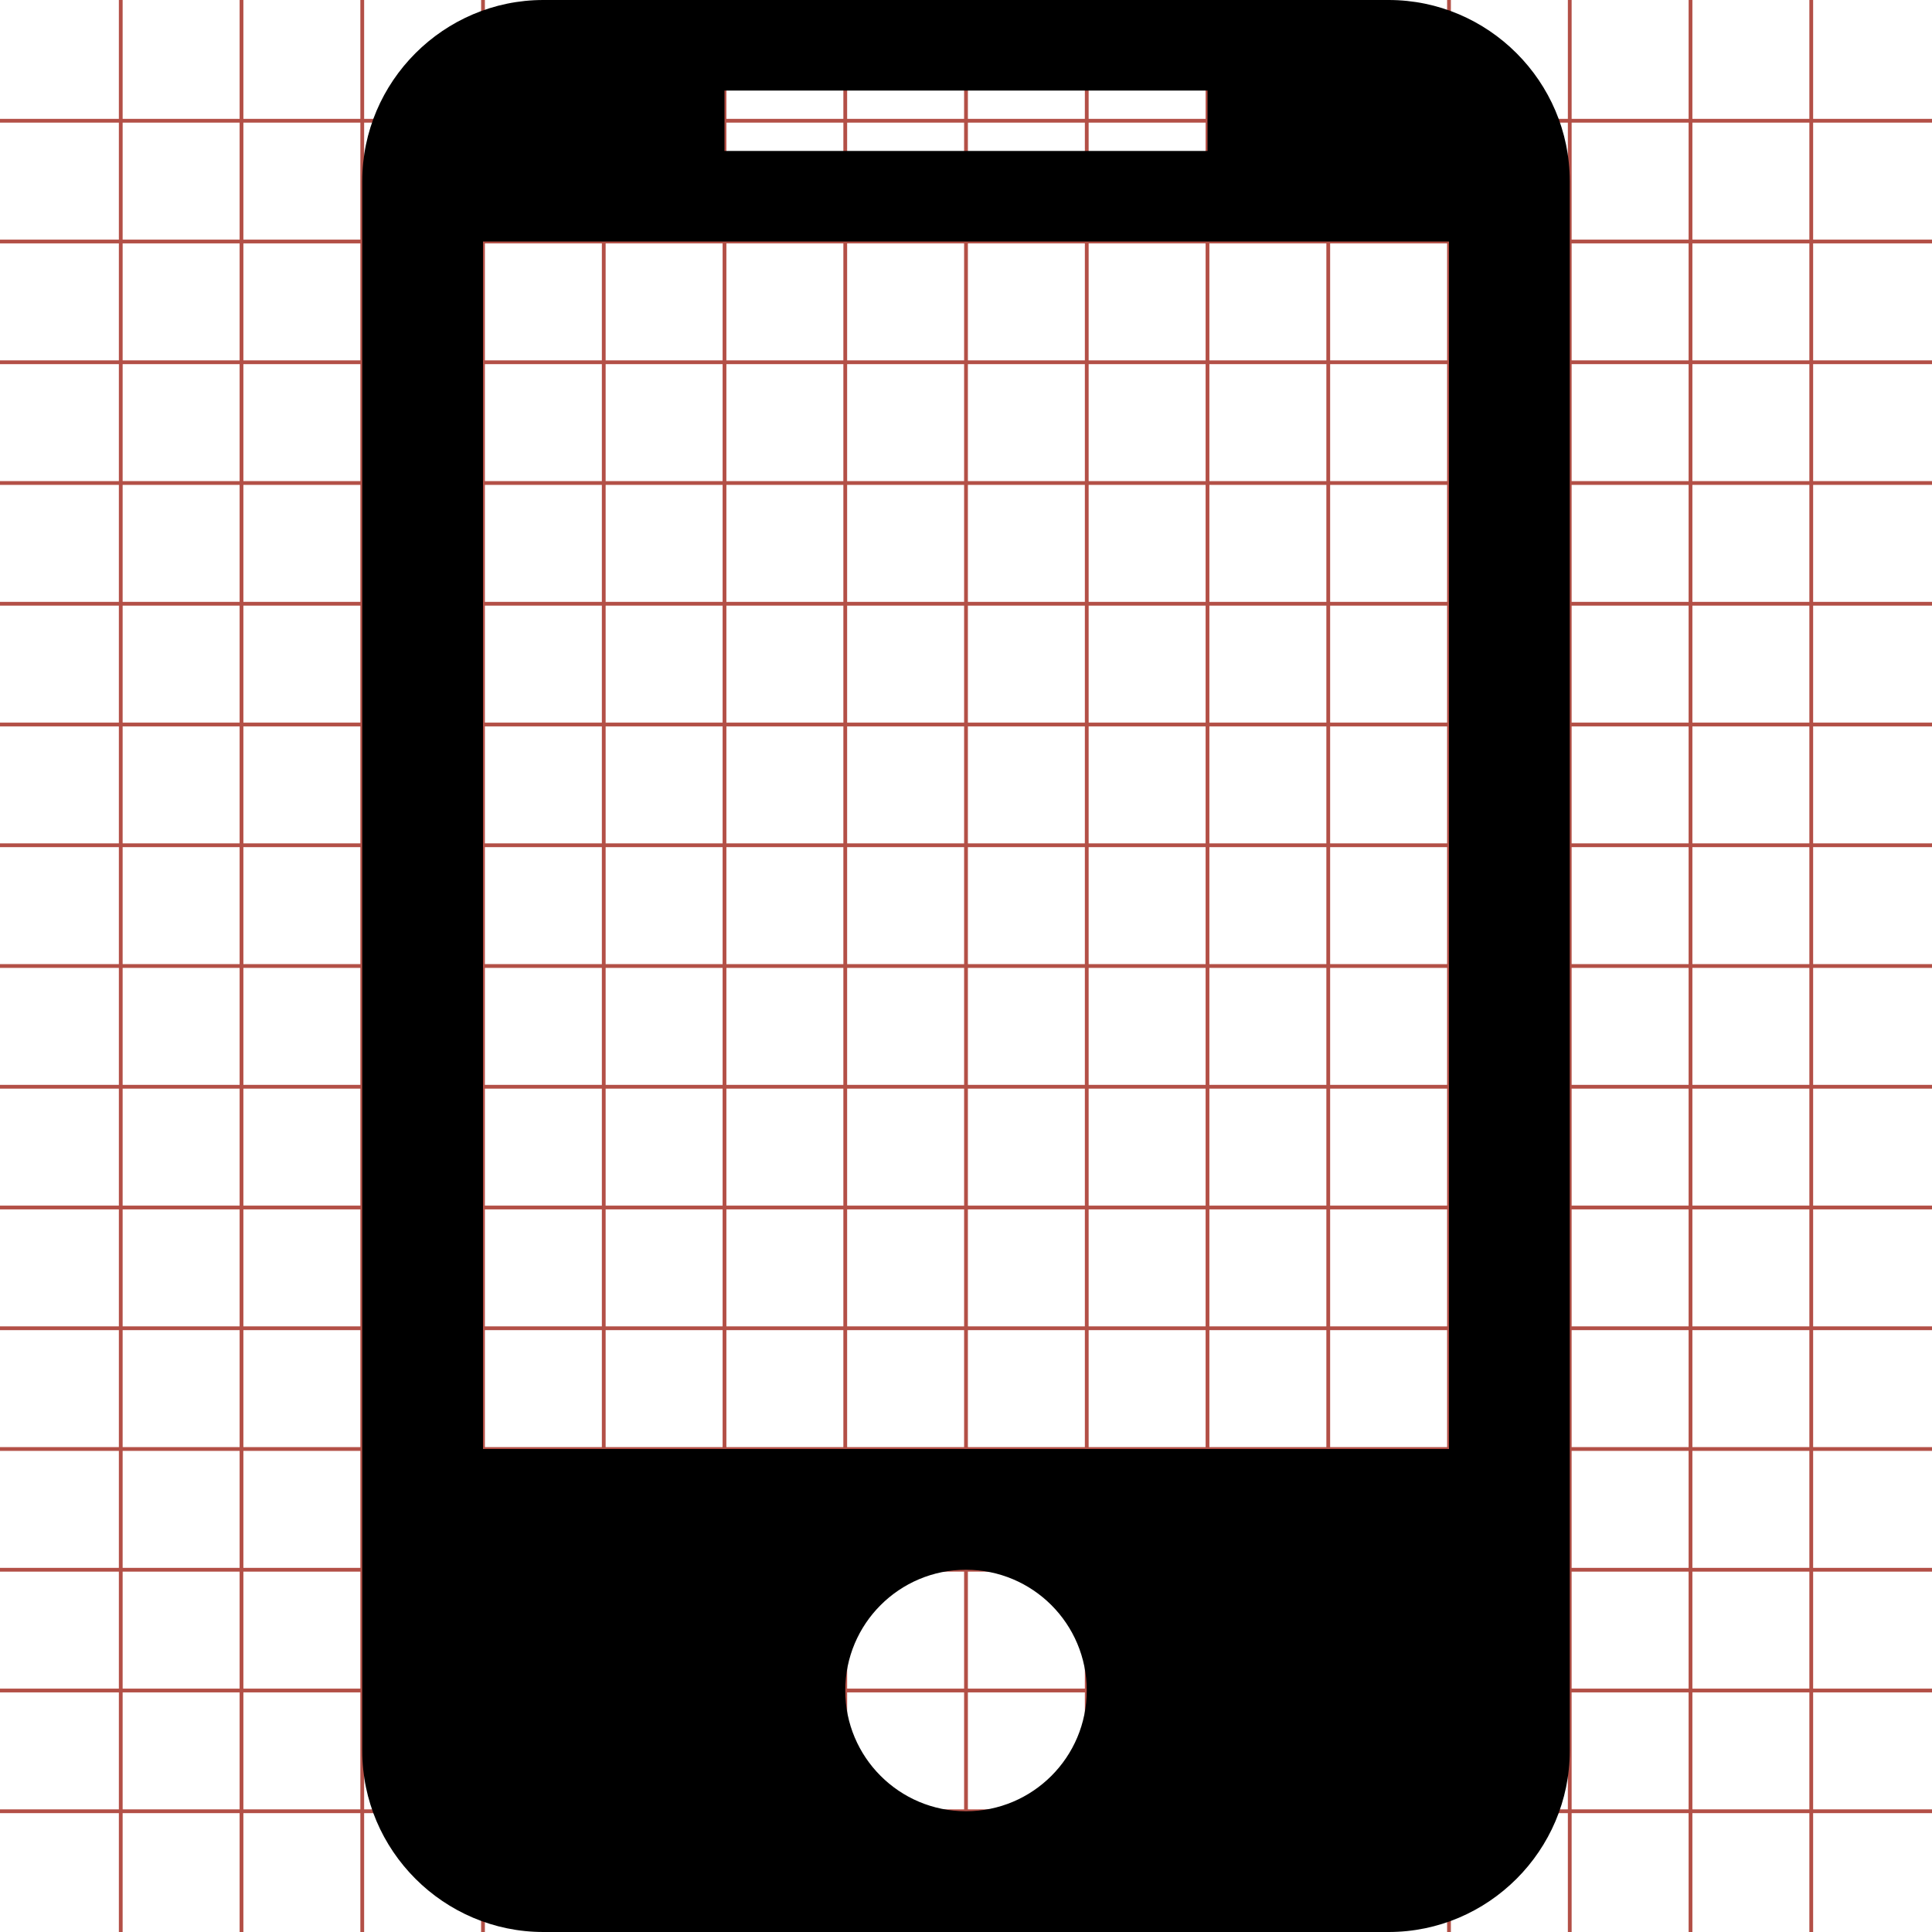
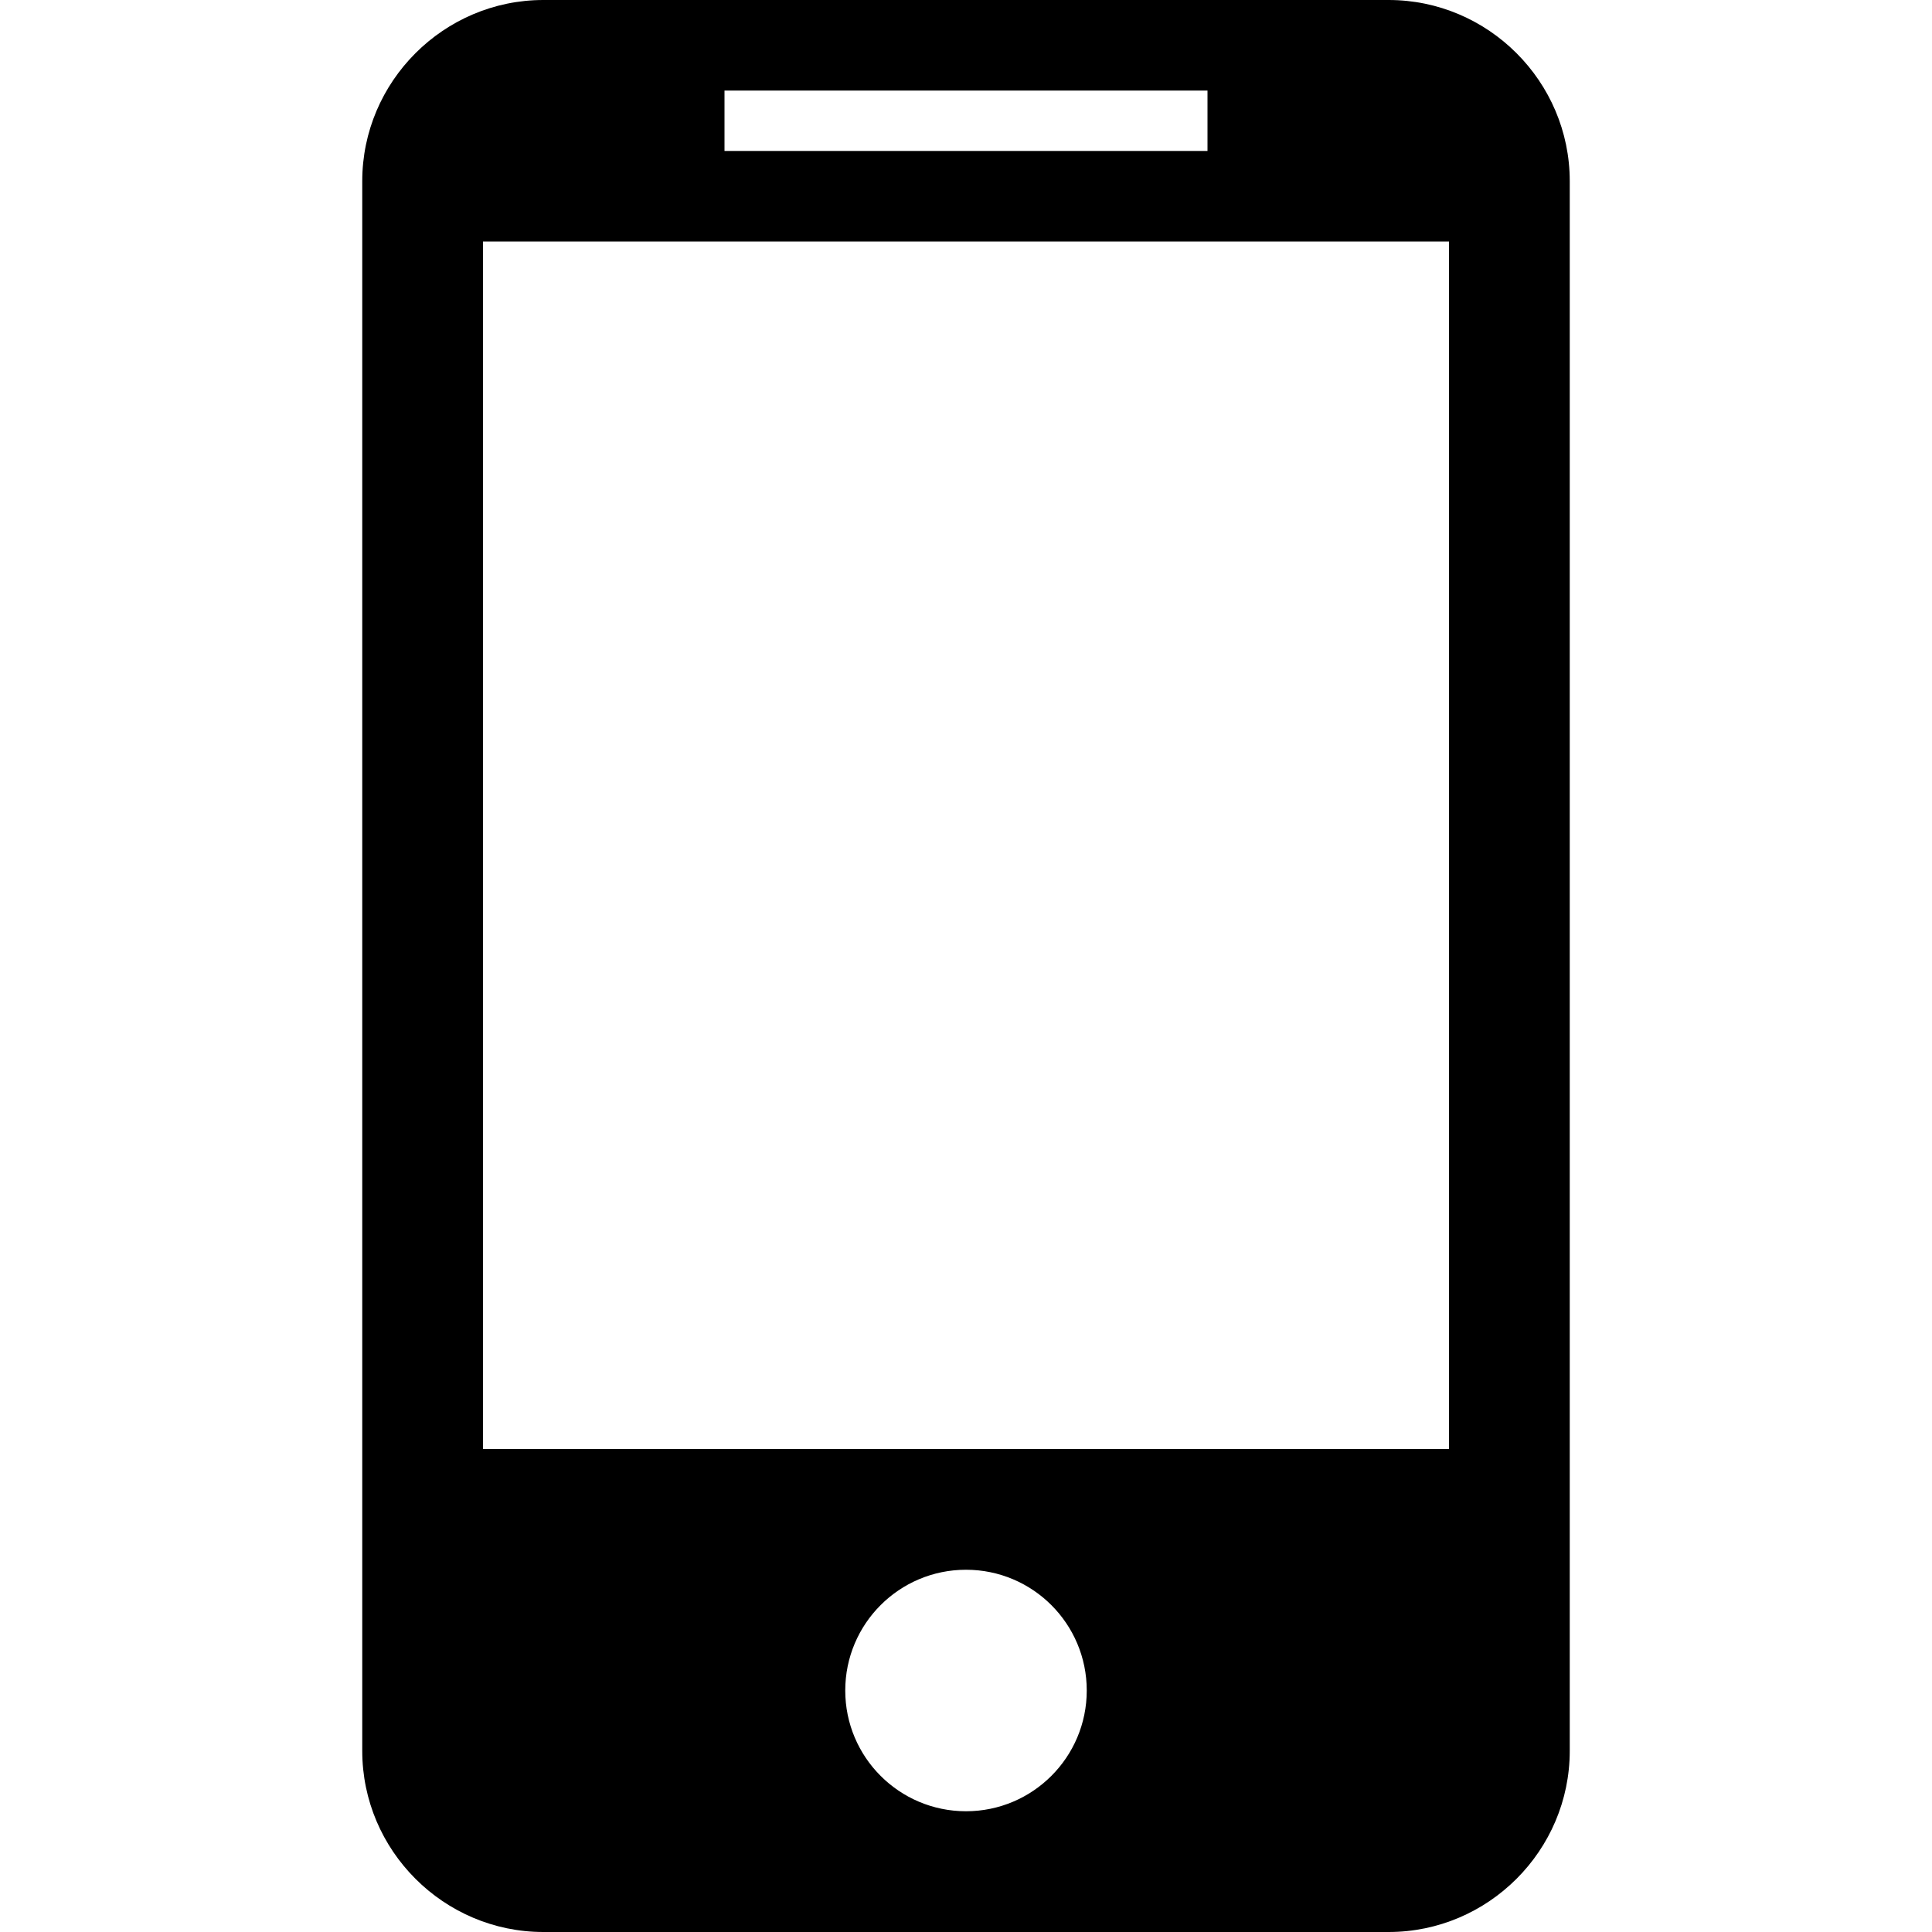
<svg xmlns="http://www.w3.org/2000/svg" width="512" height="512" viewBox="0 0 512 512" fill="#000000">
-   <g class="svgGrid" id="svgGrid">
-     <line stroke-width="1" stroke="#B35047" x1="32" x2="32" y1="0" y2="512" />
-     <line stroke-width="1" stroke="#B35047" x1="64" x2="64" y1="0" y2="512" />
-     <line stroke-width="1" stroke="#B35047" x1="96" x2="96" y1="0" y2="512" />
-     <line stroke-width="1" stroke="#B35047" x1="128" x2="128" y1="0" y2="512" />
-     <line stroke-width="1" stroke="#B35047" x1="160" x2="160" y1="0" y2="512" />
-     <line stroke-width="1" stroke="#B35047" x1="192" x2="192" y1="0" y2="512" />
-     <line stroke-width="1" stroke="#B35047" x1="224" x2="224" y1="0" y2="512" />
-     <line stroke-width="1" stroke="#B35047" x1="256" x2="256" y1="0" y2="512" />
-     <line stroke-width="1" stroke="#B35047" x1="288" x2="288" y1="0" y2="512" />
-     <line stroke-width="1" stroke="#B35047" x1="320" x2="320" y1="0" y2="512" />
-     <line stroke-width="1" stroke="#B35047" x1="352" x2="352" y1="0" y2="512" />
-     <line stroke-width="1" stroke="#B35047" x1="384" x2="384" y1="0" y2="512" />
-     <line stroke-width="1" stroke="#B35047" x1="416" x2="416" y1="0" y2="512" />
-     <line stroke-width="1" stroke="#B35047" x1="448" x2="448" y1="0" y2="512" />
-     <line stroke-width="1" stroke="#B35047" x1="480" x2="480" y1="0" y2="512" />
-     <line stroke-width="1" stroke="#B35047" x1="0" x2="512" y1="32" y2="32" />
-     <line stroke-width="1" stroke="#B35047" x1="0" x2="512" y1="64" y2="64" />
-     <line stroke-width="1" stroke="#B35047" x1="0" x2="512" y1="96" y2="96" />
-     <line stroke-width="1" stroke="#B35047" x1="0" x2="512" y1="128" y2="128" />
-     <line stroke-width="1" stroke="#B35047" x1="0" x2="512" y1="160" y2="160" />
-     <line stroke-width="1" stroke="#B35047" x1="0" x2="512" y1="192" y2="192" />
-     <line stroke-width="1" stroke="#B35047" x1="0" x2="512" y1="224" y2="224" />
-     <line stroke-width="1" stroke="#B35047" x1="0" x2="512" y1="256" y2="256" />
-     <line stroke-width="1" stroke="#B35047" x1="0" x2="512" y1="288" y2="288" />
-     <line stroke-width="1" stroke="#B35047" x1="0" x2="512" y1="320" y2="320" />
-     <line stroke-width="1" stroke="#B35047" x1="0" x2="512" y1="352" y2="352" />
-     <line stroke-width="1" stroke="#B35047" x1="0" x2="512" y1="384" y2="384" />
-     <line stroke-width="1" stroke="#B35047" x1="0" x2="512" y1="416" y2="416" />
-     <line stroke-width="1" stroke="#B35047" x1="0" x2="512" y1="448" y2="448" />
-     <line stroke-width="1" stroke="#B35047" x1="0" x2="512" y1="480" y2="480" />Bundle</g>
  <path d="M 368.00,0.00L 144.00,0.00 c-26.40,0.00-48.00,21.60-48.00,48.00l0.00,416.00 c0.00,26.40, 21.60,48.00, 48.00,48.00l 224.00,0.00 c 26.40,0.00, 48.00-21.60, 48.00-48.00L 416.00,48.00 C 416.00,21.60, 394.40,0.00, 368.00,0.00z M 192.00,24.00 l 128.00,0.00 l0.00,16.00 L 192.00,40.00 L 192.00,24.00 z M 256.00,480.00c-17.673,0.00-32.00-14.327-32.00-32.00s 14.327-32.00, 32.00-32.00s 32.00,14.327, 32.00,32.00S 273.673,480.00, 256.00,480.00z M 384.00,384.00L 128.00,384.00 L 128.00,64.00 l 256.00,0.00 L 384.00,384.00 z" />
</svg>
